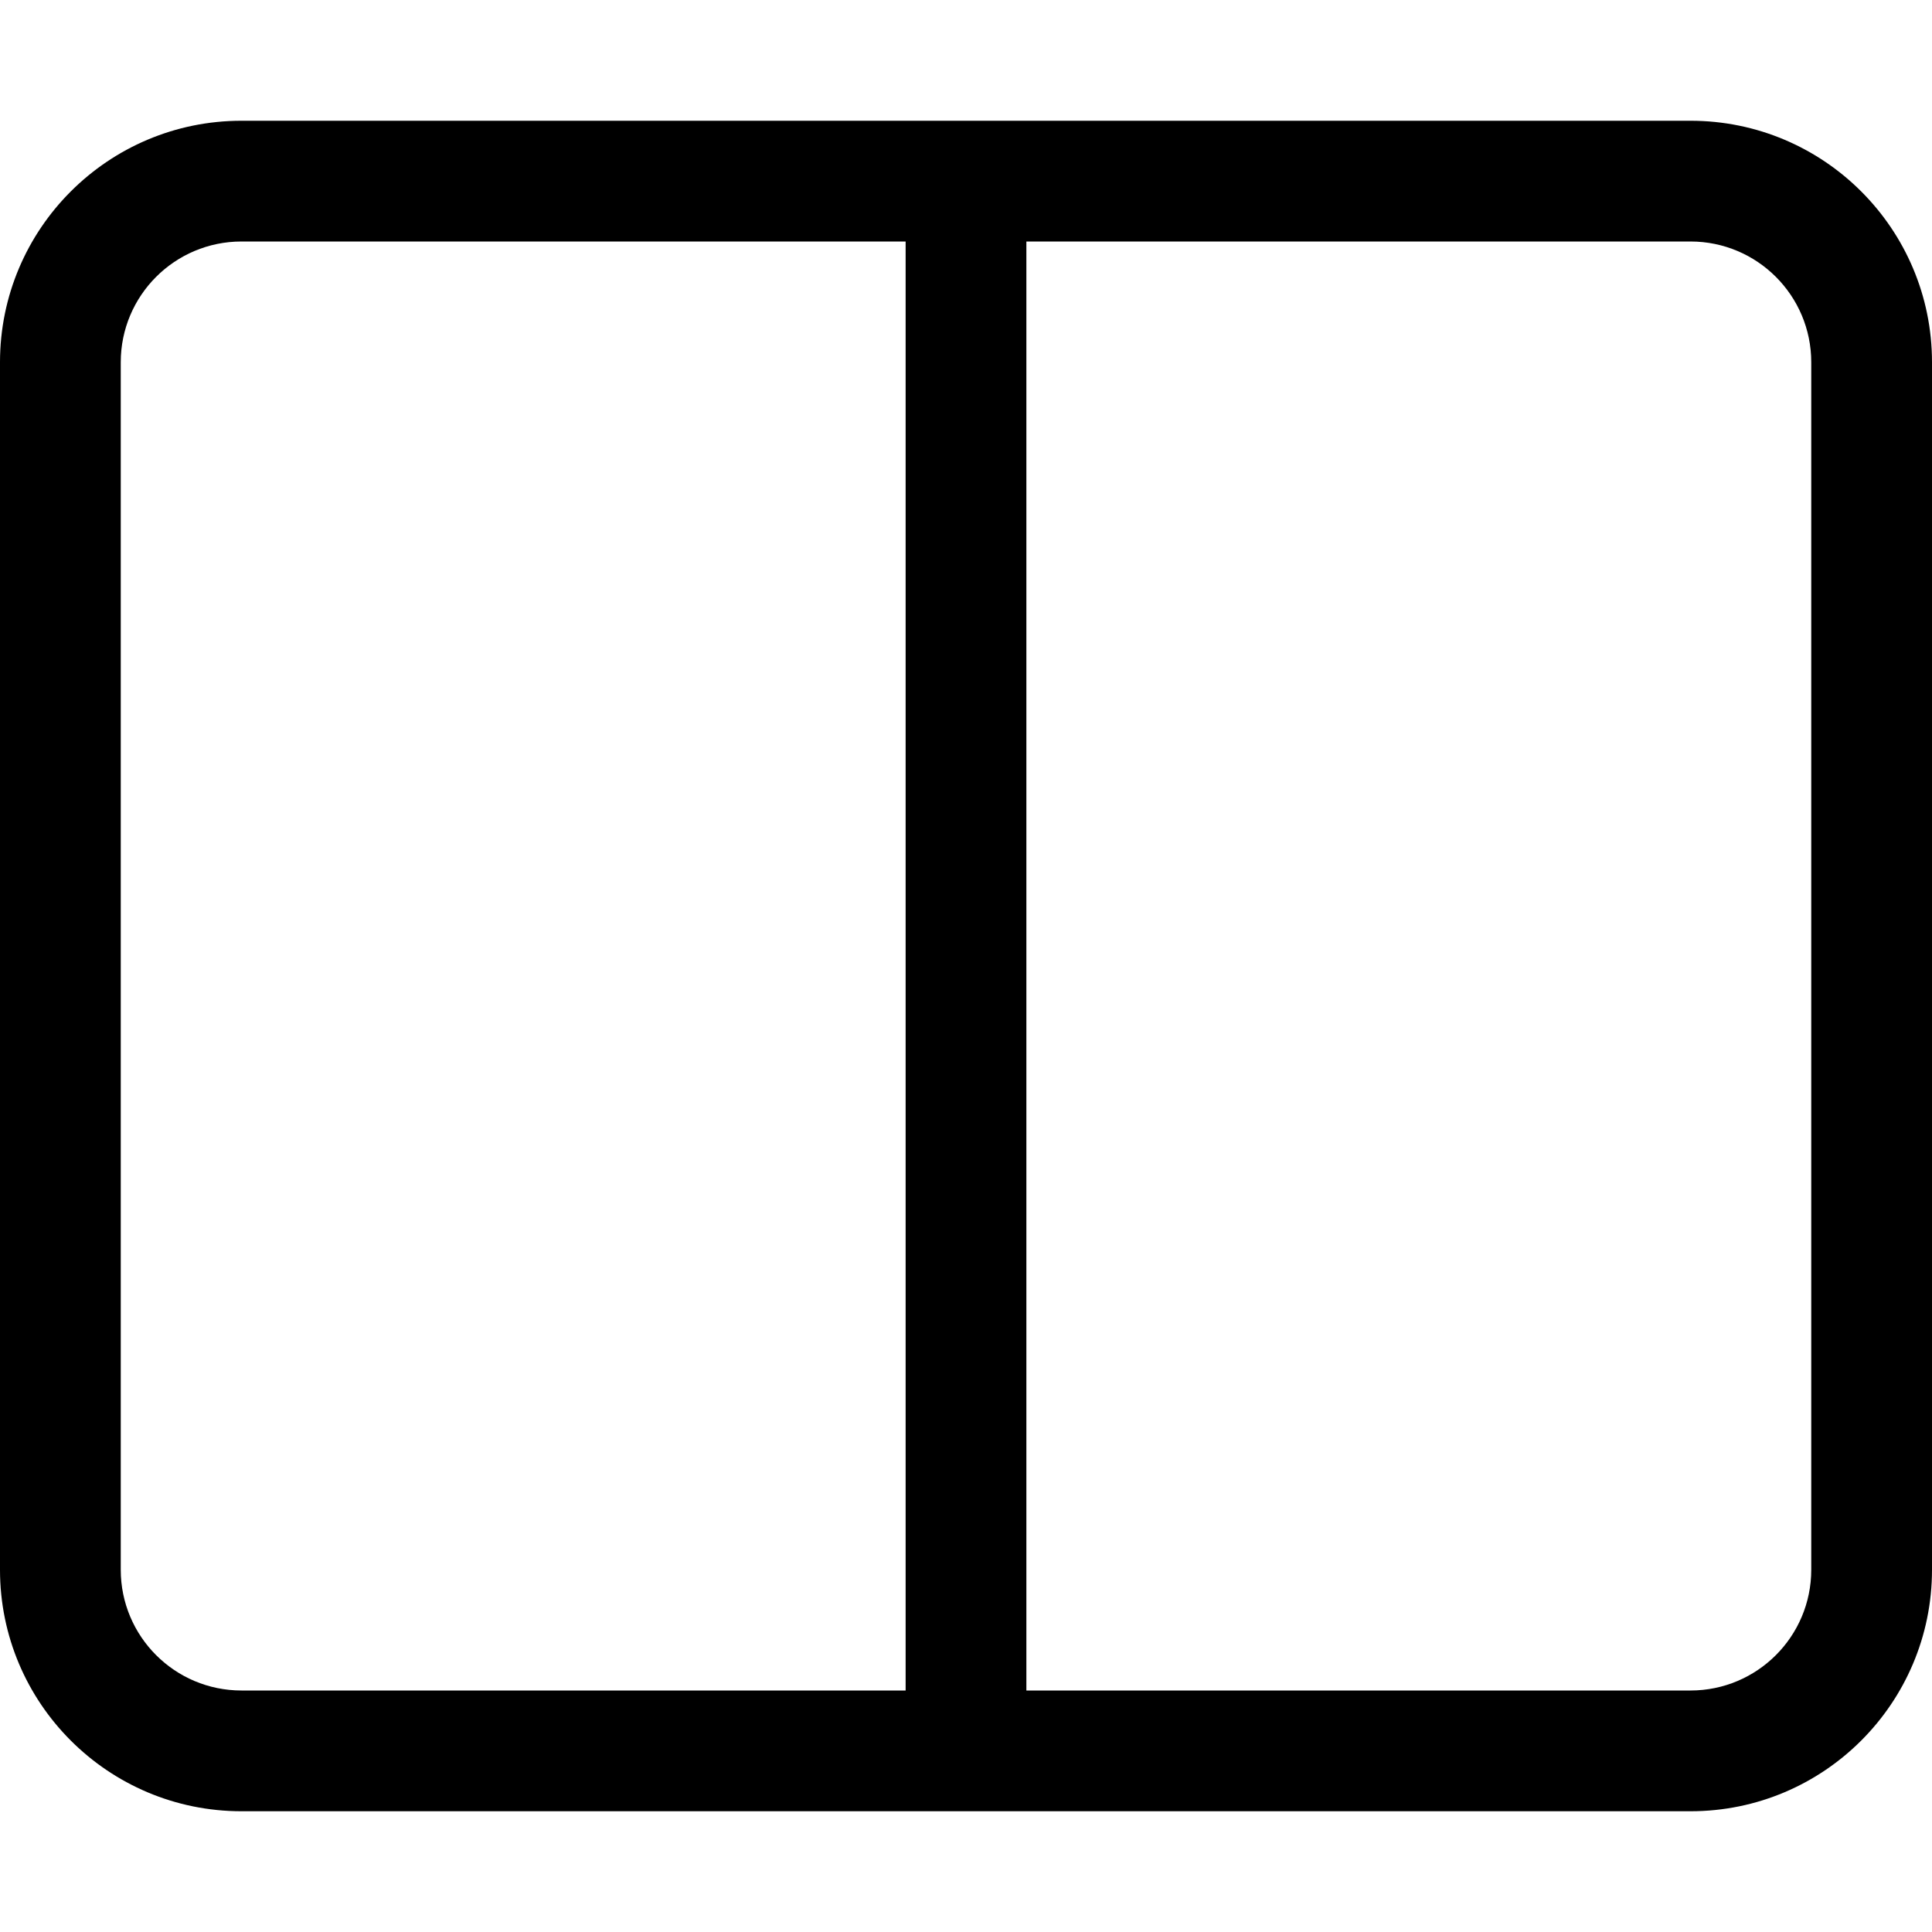
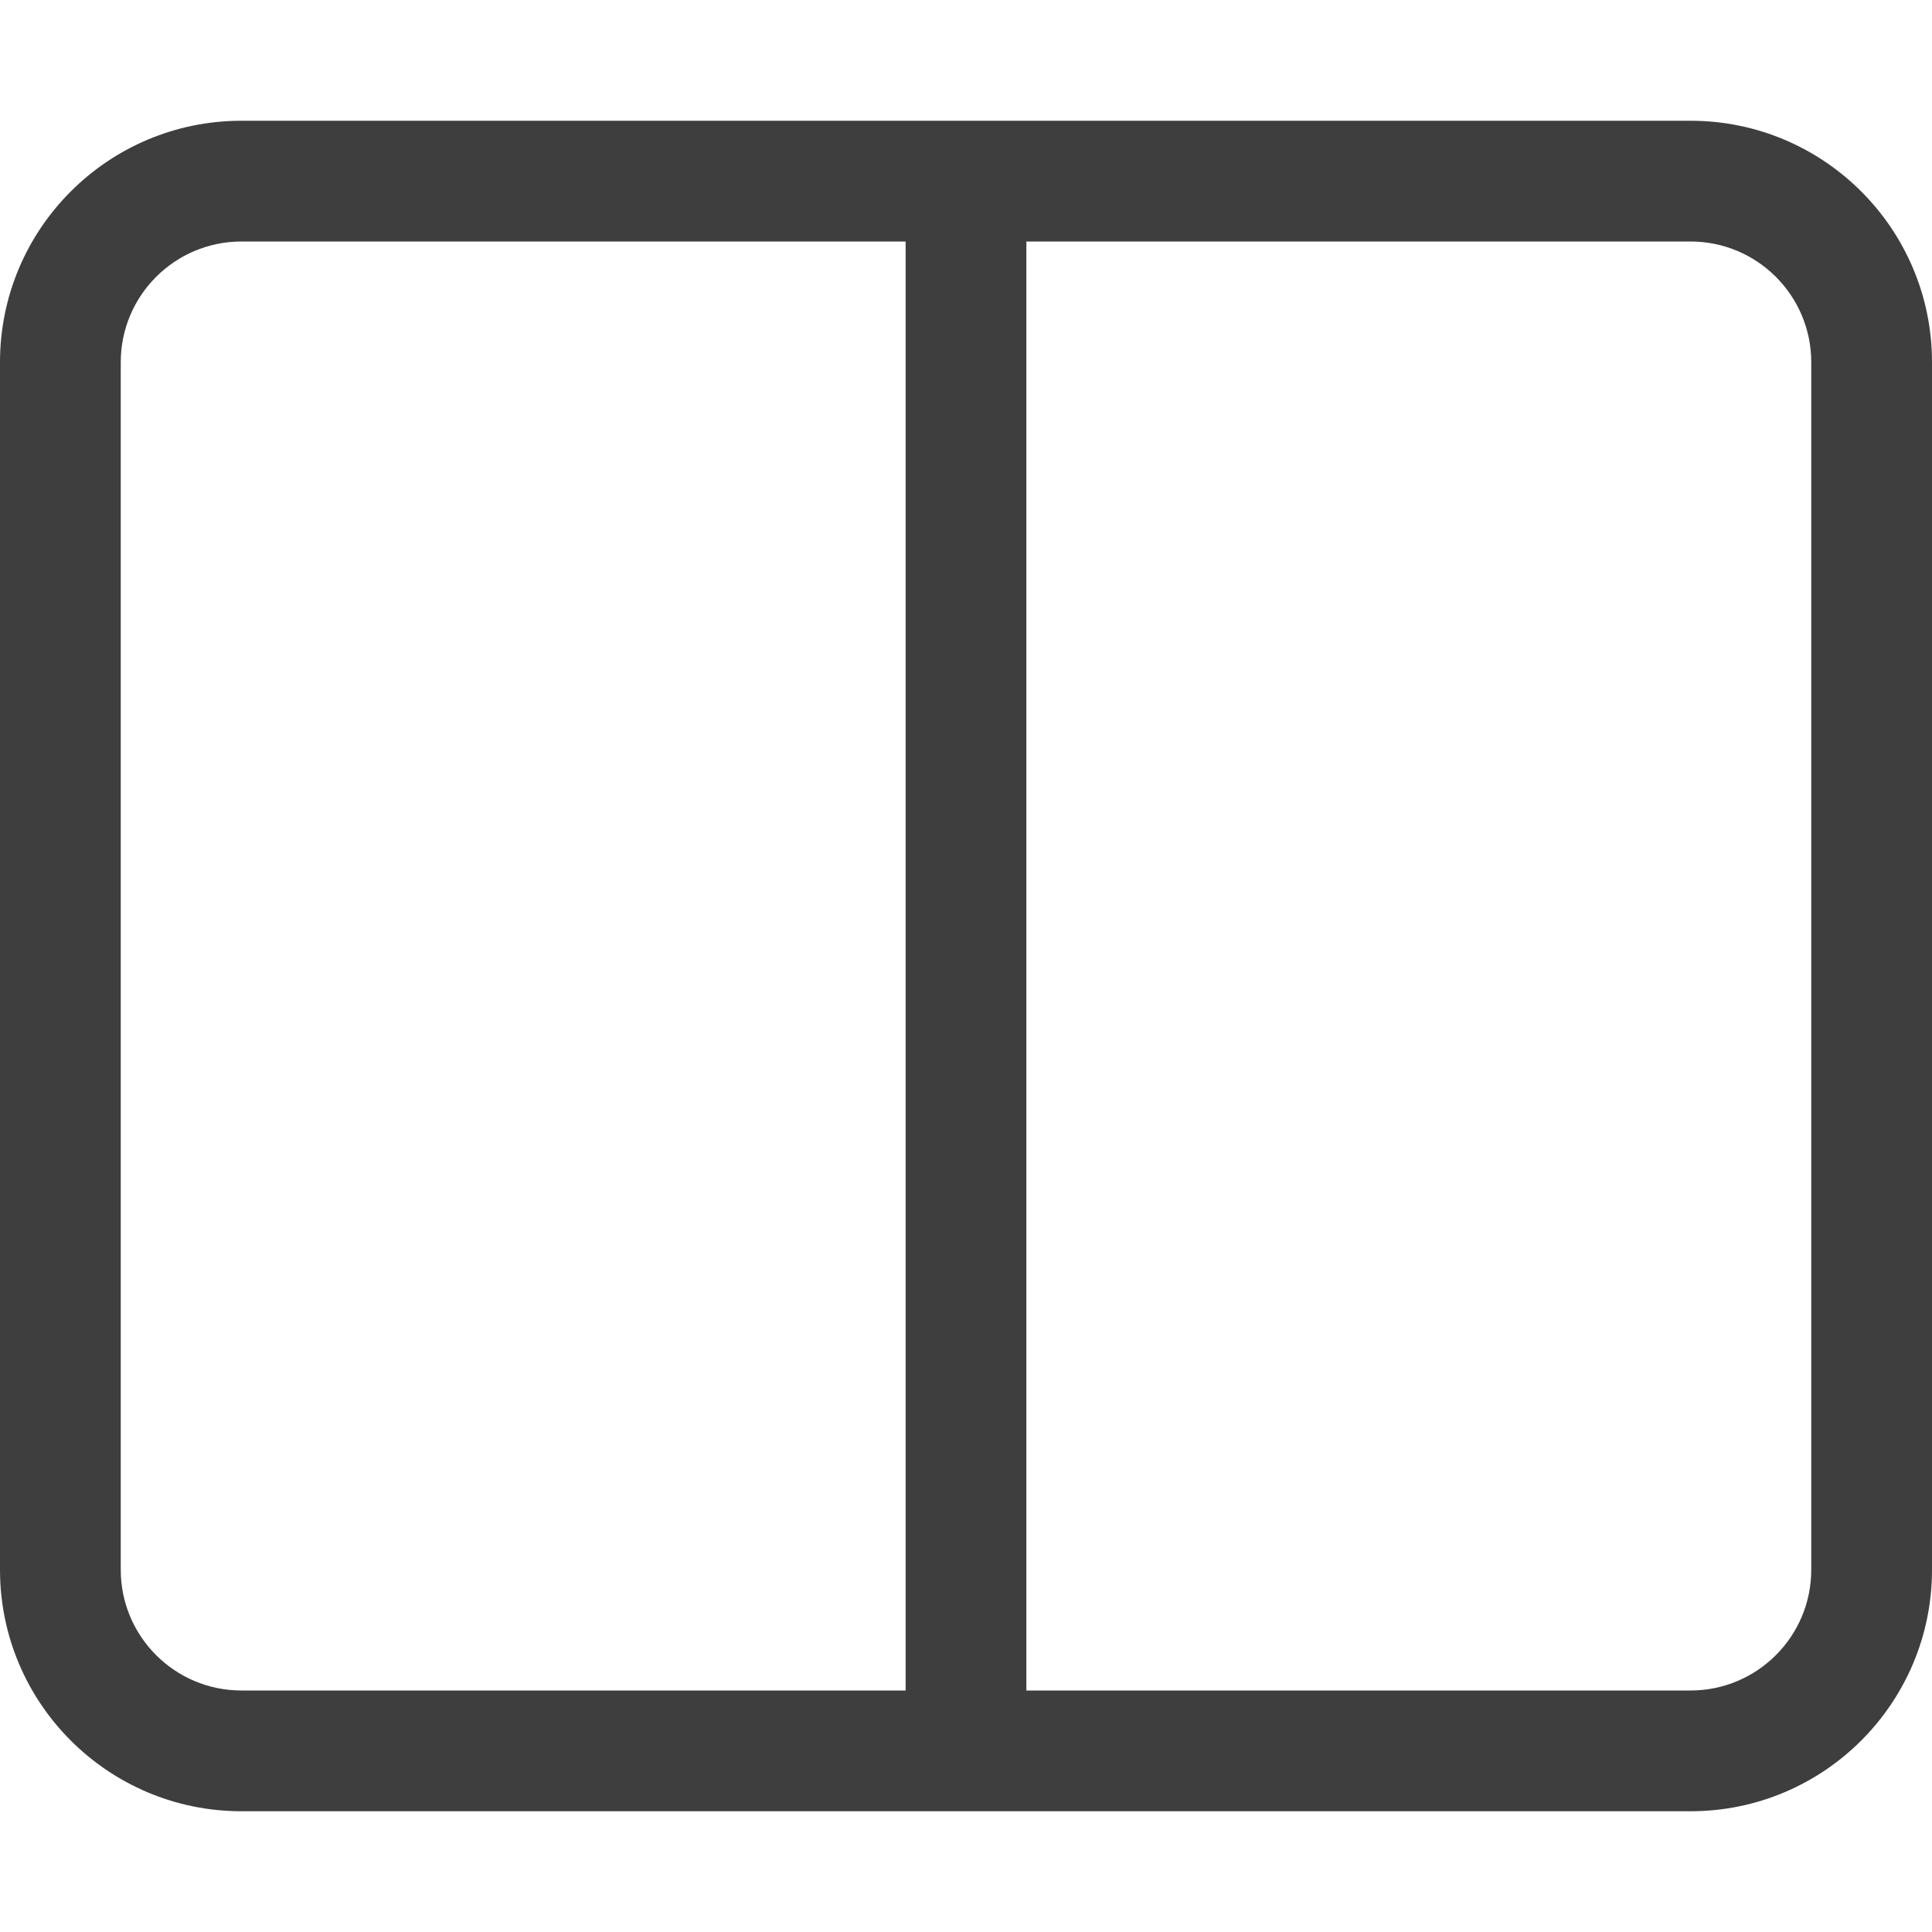
<svg xmlns="http://www.w3.org/2000/svg" width="16px" height="16px" viewBox="0 0 16 16" fill="currentColor" class="bi bi-layout-split">
-   <path d="M0 3a2 2 0 0 1 2-2h12a2 2 0 0 1 2 2v10a2 2 0 0 1-2 2H2a2 2 0 0 1-2-2V3zm8.5-1v12H14a1 1 0 0 0 1-1V3a1 1 0 0 0-1-1H8.5zm-1 0H2a1 1 0 0 0-1 1v10a1 1 0 0 0 1 1h5.5V2z" />
+   <path fill="#3E3E3E" d="M0 3a2 2 0 0 1 2-2h12a2 2 0 0 1 2 2v10a2 2 0 0 1-2 2H2a2 2 0 0 1-2-2V3zm8.5-1v12H14a1 1 0 0 0 1-1V3a1 1 0 0 0-1-1H8.5zm-1 0H2a1 1 0 0 0-1 1v10a1 1 0 0 0 1 1h5.5V2z" />
</svg>
